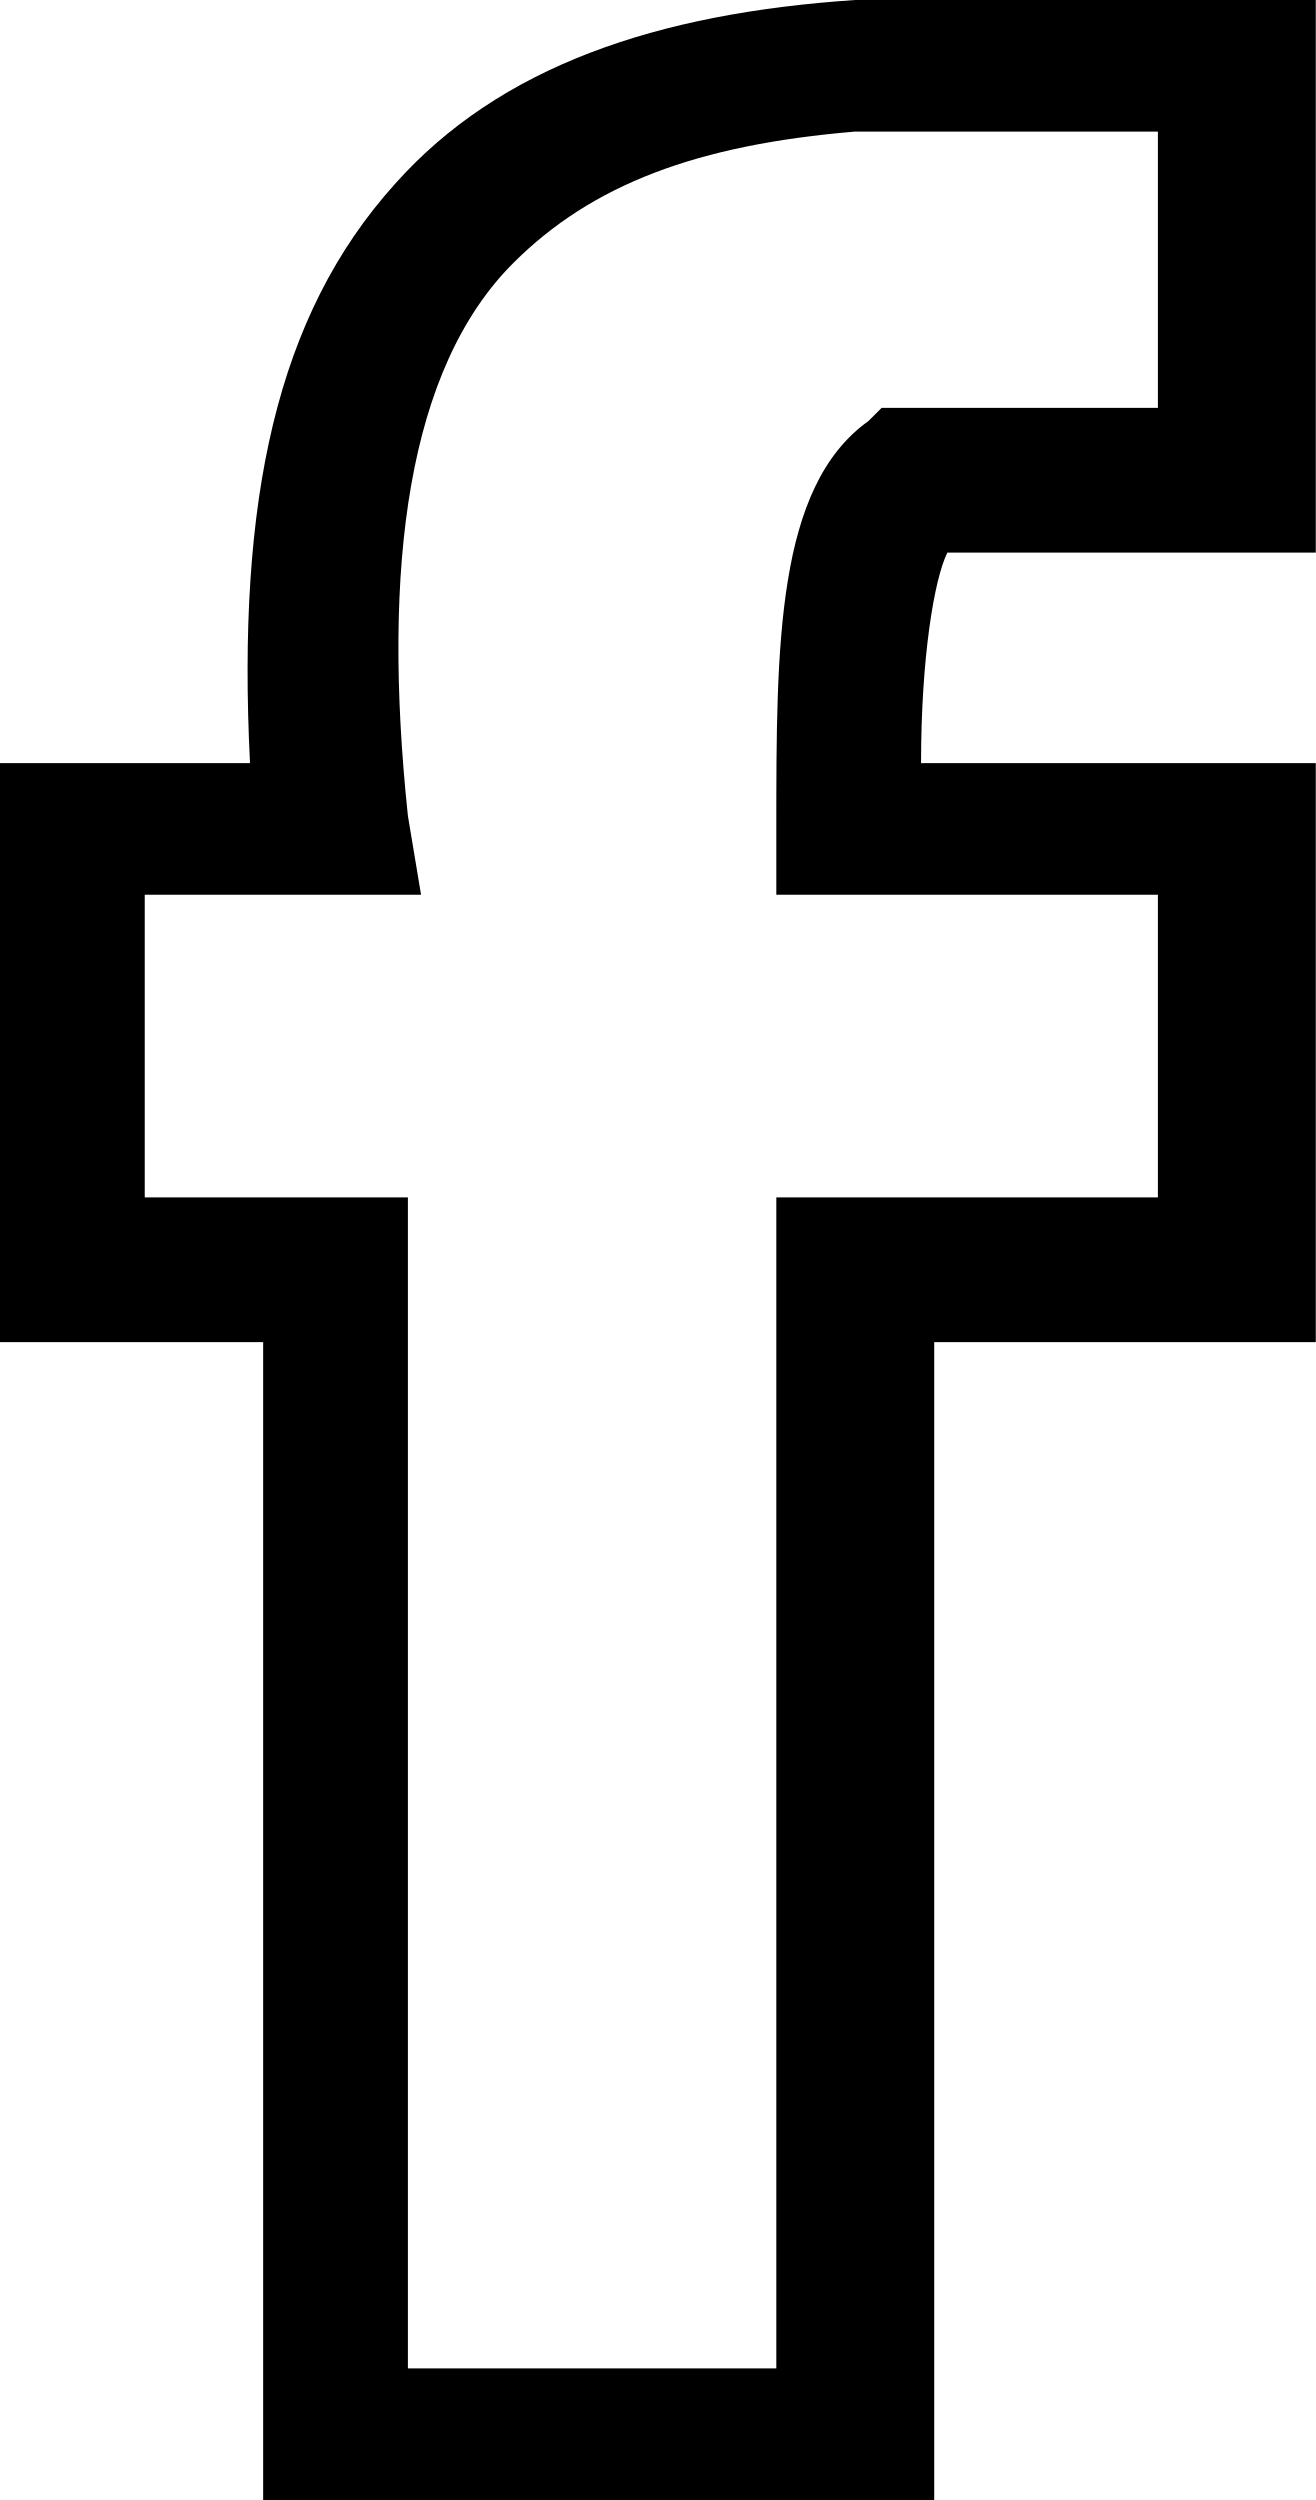
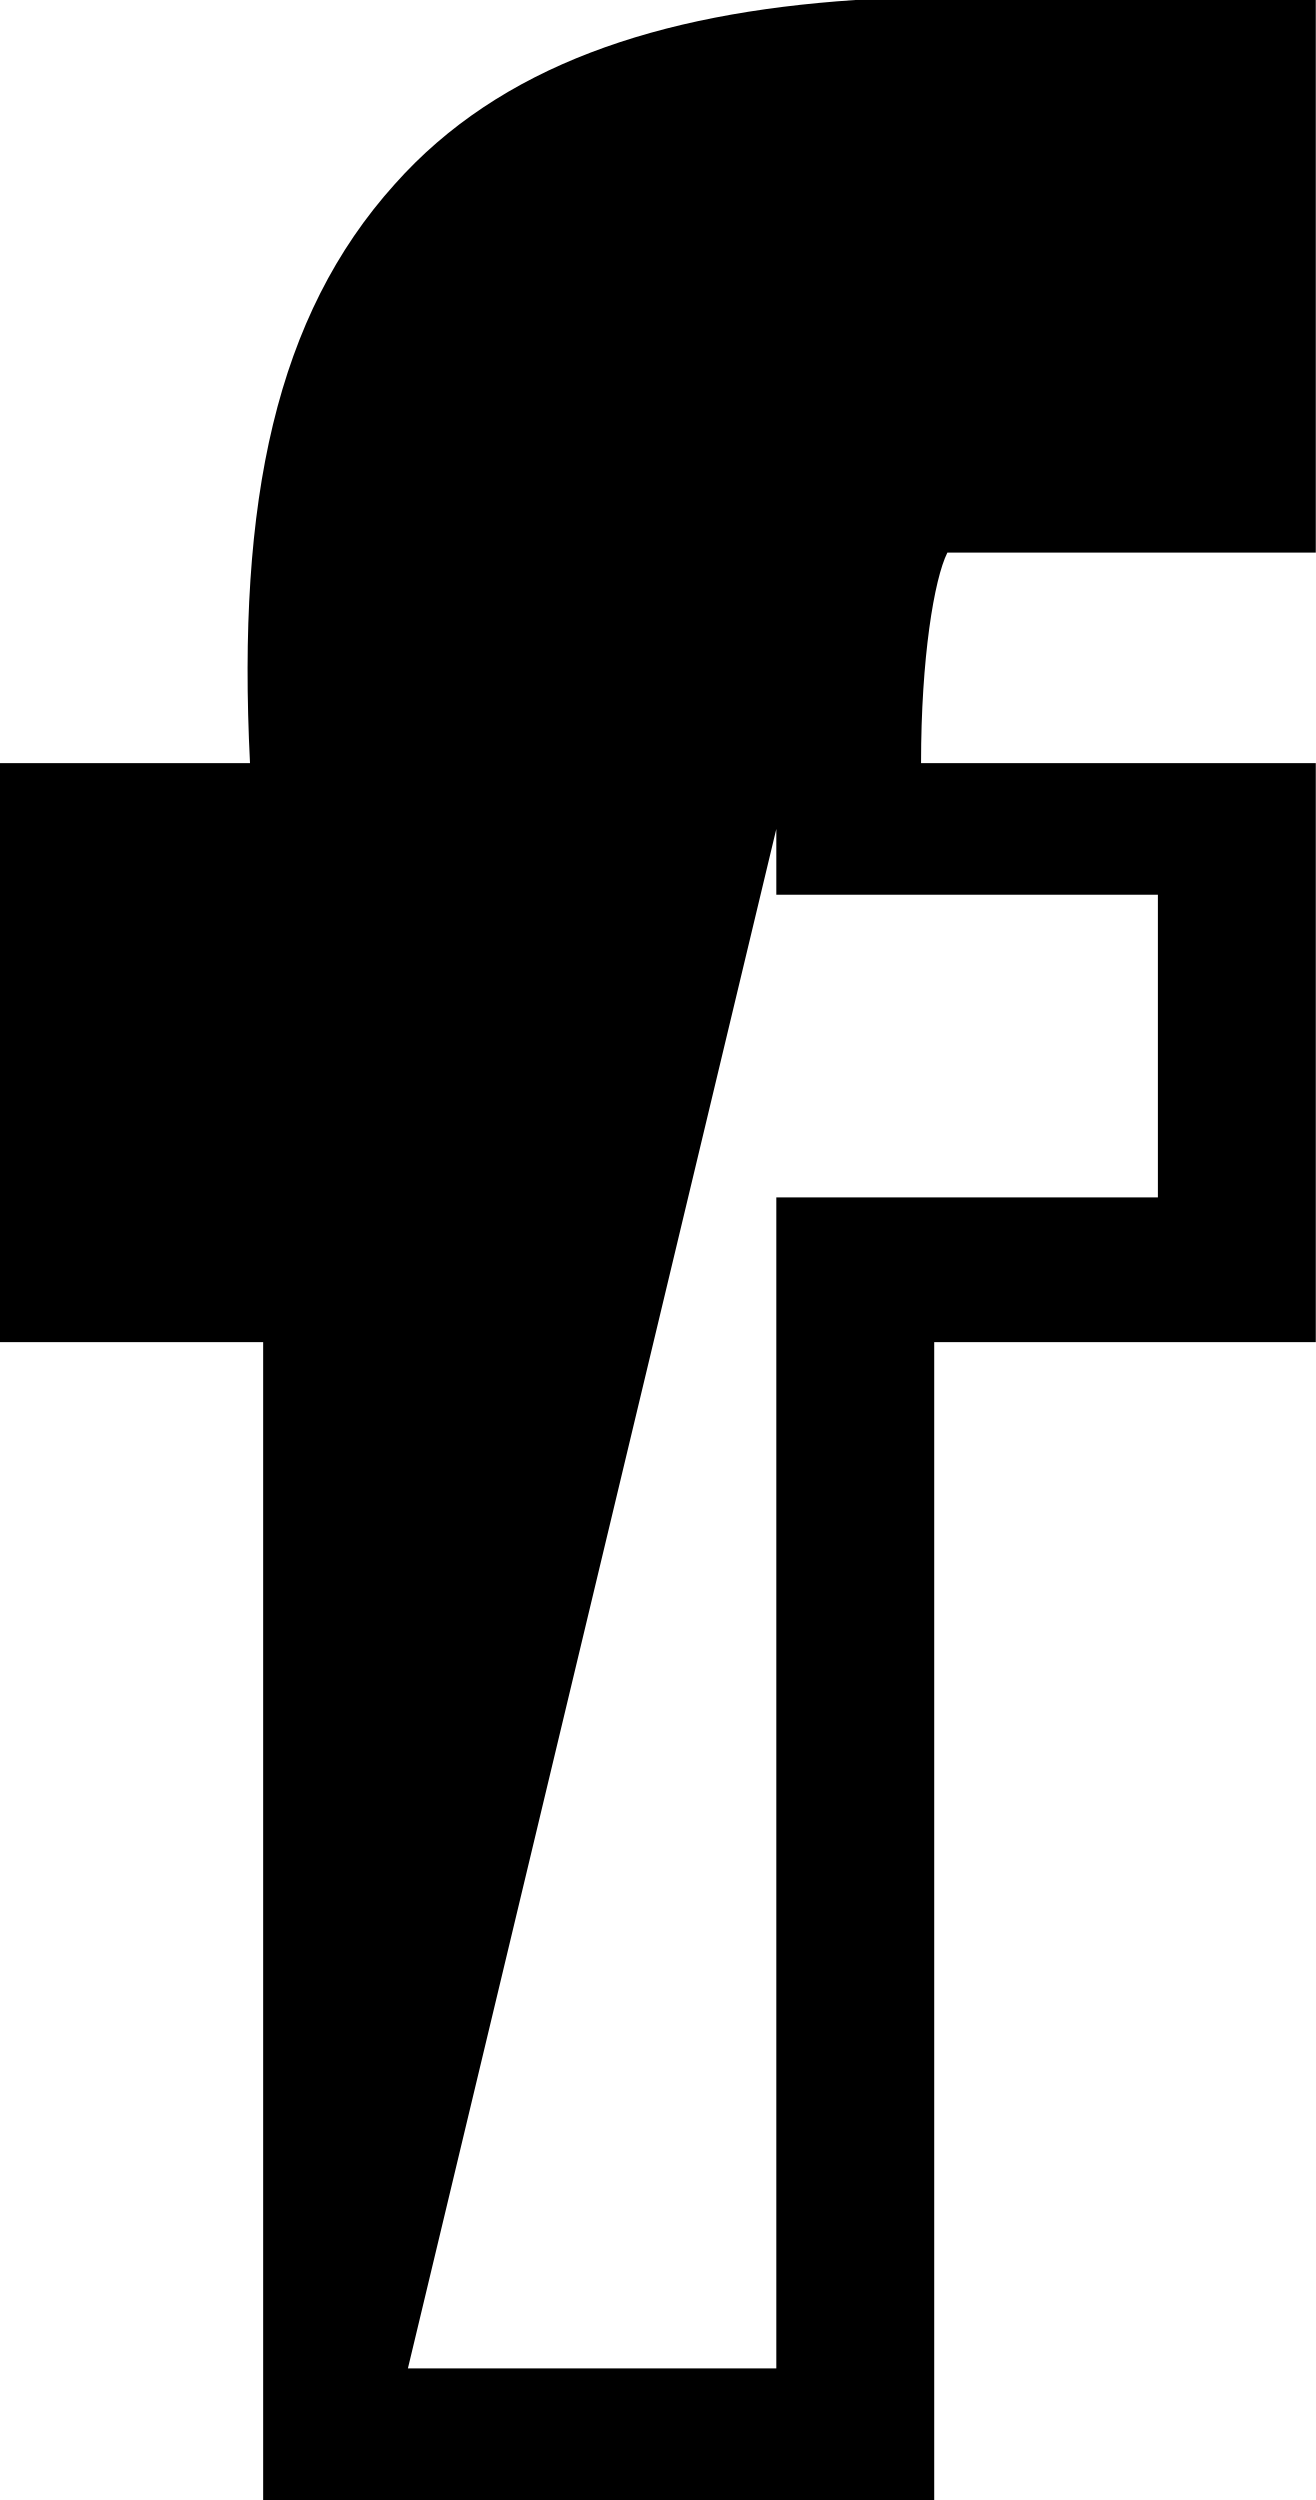
- <svg xmlns="http://www.w3.org/2000/svg" version="1.1" id="Layer_1" x="0px" y="0px" viewBox="0 0 10 19" style="enable-background:new 0 0 10 19;" xml:space="preserve">
-   <path d="M7.1,19H2v-8.8H0V5.8h1.9C1.8,3.8,2.1,2.4,3,1.4C3.8,0.5,5,0.1,6.5,0H10v4.2H7.2C7.1,4.4,7,5,7,5.8h3v4.4H7.1V19z M3.1,18  h2.8V9.1h2.9V6.8H5.9V6.3c0-1.4,0-2.6,0.7-3.1l0.1-0.1h2.1V1H6.5c-1.2,0.1-2,0.4-2.6,1c-0.8,0.8-1,2.3-0.8,4.2l0.1,0.6H1.1v2.3h2V18  z" />
+ <svg xmlns="http://www.w3.org/2000/svg" version="1.1" id="Layer_1" x="0px" y="0px" viewBox="0 0 10 19" style="enable-background:new 0 0 10 19;">
+   <path d="M7.1,19H2v-8.8H0V5.8h1.9C1.8,3.8,2.1,2.4,3,1.4C3.8,0.5,5,0.1,6.5,0H10v4.2H7.2C7.1,4.4,7,5,7,5.8h3v4.4H7.1V19z M3.1,18h2.8V9.1h2.9V6.8H5.9V6.3c0-1.4z" />
</svg>
